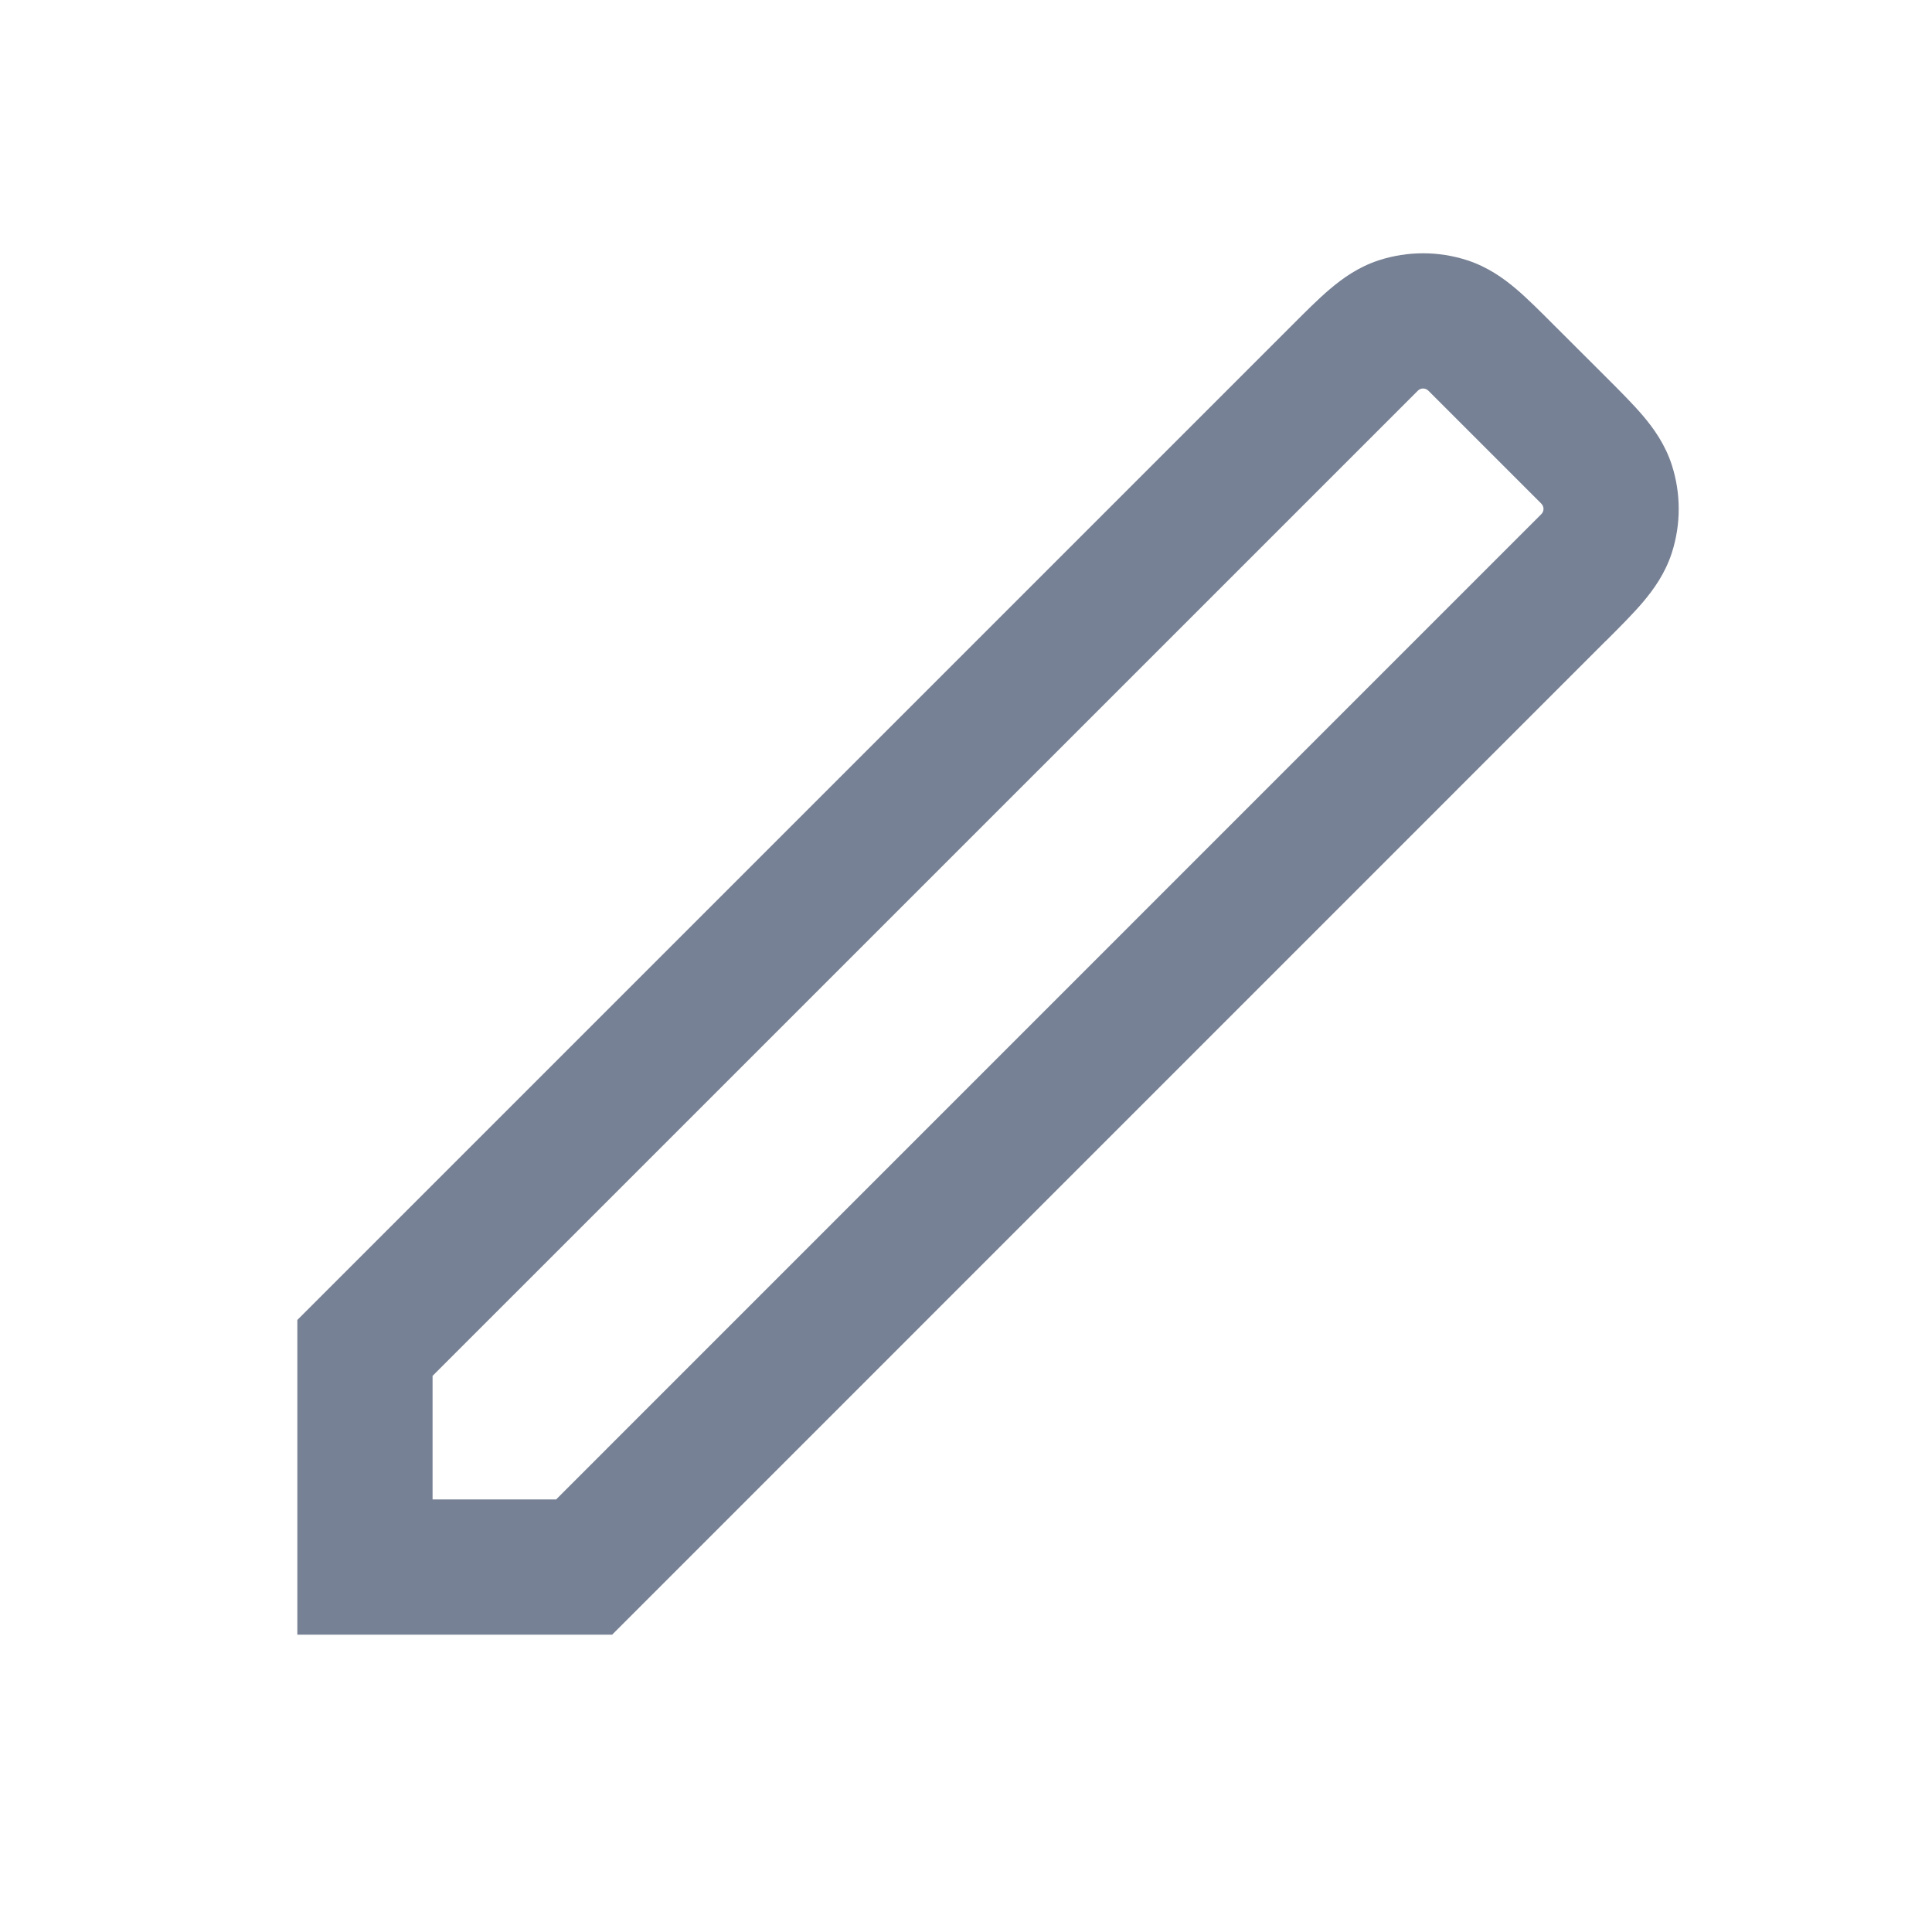
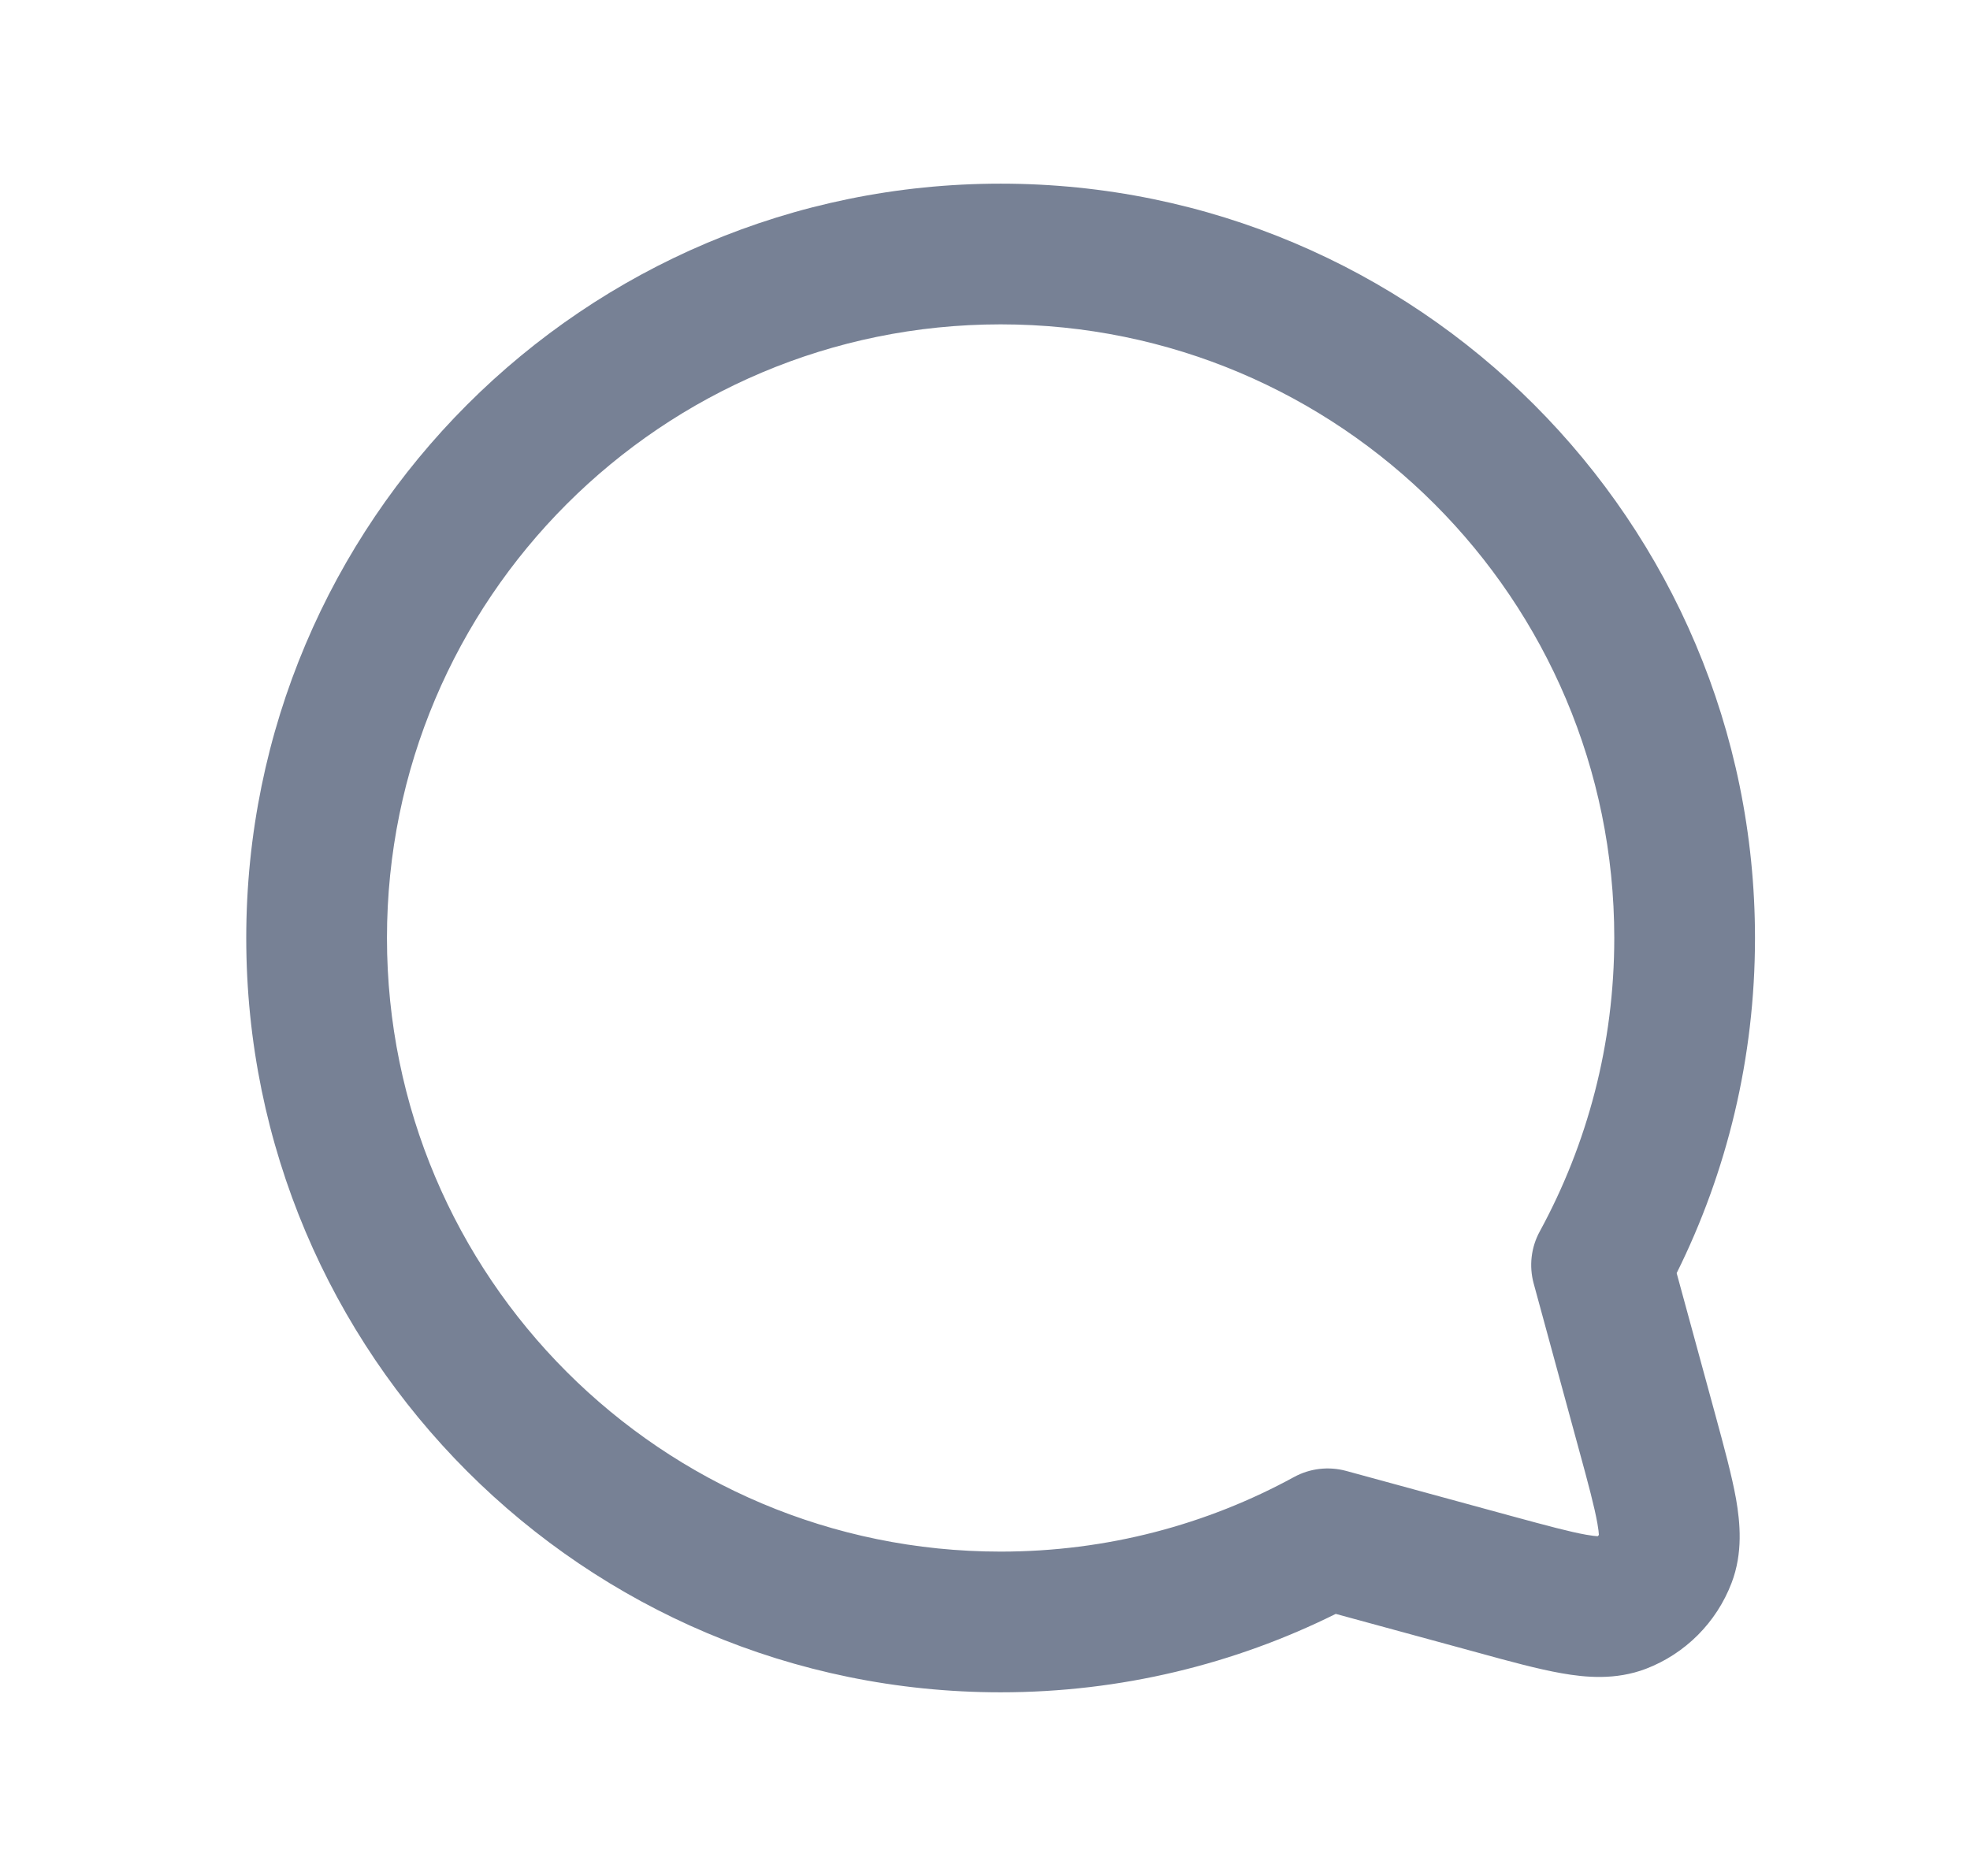
- <svg xmlns="http://www.w3.org/2000/svg" width="20" height="20" viewBox="0 0 20 20" fill="none">
+ <svg xmlns="http://www.w3.org/2000/svg" width="21" height="20" viewBox="0 0 21 20" fill="none">
  <g id="Shape">
-     <path id="Vector" fill-rule="evenodd" clip-rule="evenodd" d="M15.188 2.694C14.892 2.598 14.572 2.598 14.275 2.694C14.063 2.763 13.9 2.88 13.768 2.992C13.646 3.095 13.513 3.229 13.373 3.369L13.357 3.385L3.078 13.664V16.922H6.337L16.615 6.643L16.632 6.627C16.772 6.487 16.905 6.354 17.008 6.233C17.12 6.1 17.237 5.937 17.306 5.725C17.402 5.428 17.402 5.109 17.306 4.812C17.237 4.6 17.12 4.436 17.008 4.304C16.905 4.183 16.772 4.05 16.632 3.91L16.09 3.369C15.95 3.229 15.817 3.095 15.696 2.992C15.564 2.88 15.4 2.763 15.188 2.694ZM14.677 4.045C14.707 4.014 14.756 4.014 14.787 4.045L15.955 5.213C15.986 5.244 15.986 5.293 15.955 5.323L5.757 15.522H4.478V14.243L14.677 4.045Z" fill="#778195" />
+     <path id="Vector" fill-rule="evenodd" clip-rule="evenodd" d="M10.667 3.458C7.054 3.458 4.125 6.387 4.125 10C4.125 13.613 7.054 16.542 10.667 16.542C11.801 16.542 12.866 16.254 13.794 15.747C13.964 15.654 14.164 15.631 14.351 15.682L16.113 16.163C16.496 16.267 16.733 16.331 16.908 16.362C16.97 16.373 17.009 16.377 17.031 16.378C17.036 16.374 17.04 16.369 17.044 16.364C17.043 16.342 17.039 16.303 17.028 16.241C16.997 16.067 16.934 15.829 16.829 15.446L16.349 13.684C16.298 13.497 16.321 13.298 16.414 13.128C16.92 12.199 17.208 11.134 17.208 10C17.208 6.387 14.28 3.458 10.667 3.458ZM2.625 10C2.625 5.559 6.225 1.958 10.667 1.958C15.108 1.958 18.708 5.559 18.708 10C18.708 11.282 18.408 12.496 17.873 13.573L18.285 15.083C18.378 15.425 18.461 15.73 18.506 15.98C18.55 16.234 18.581 16.556 18.458 16.877C18.297 17.298 17.965 17.631 17.544 17.792C17.222 17.914 16.901 17.884 16.647 17.839C16.396 17.795 16.091 17.712 15.75 17.618L14.239 17.206C13.162 17.741 11.949 18.042 10.667 18.042C6.225 18.042 2.625 14.441 2.625 10Z" fill="#778195" />
  </g>
</svg>
